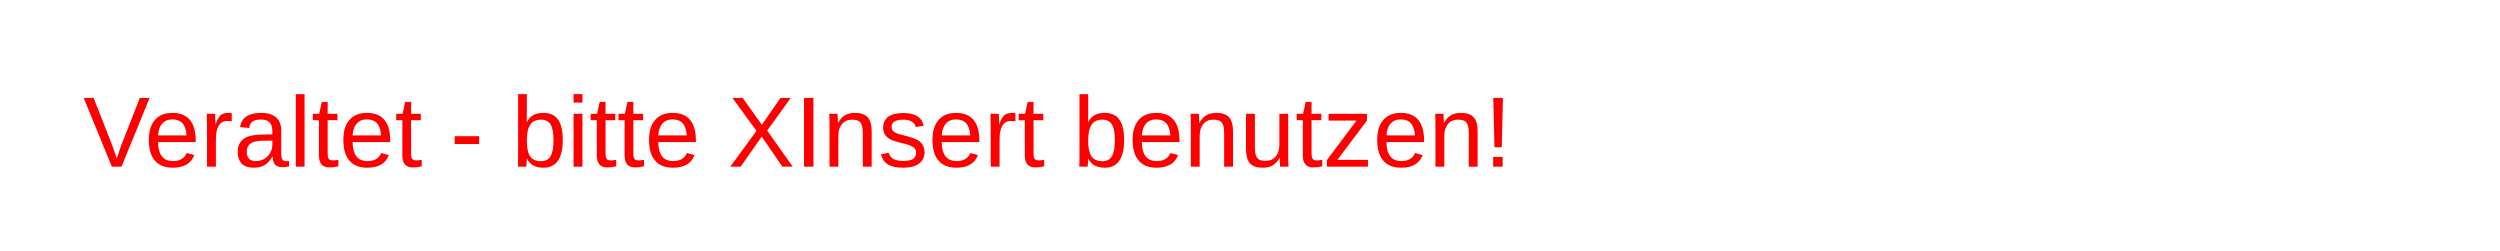
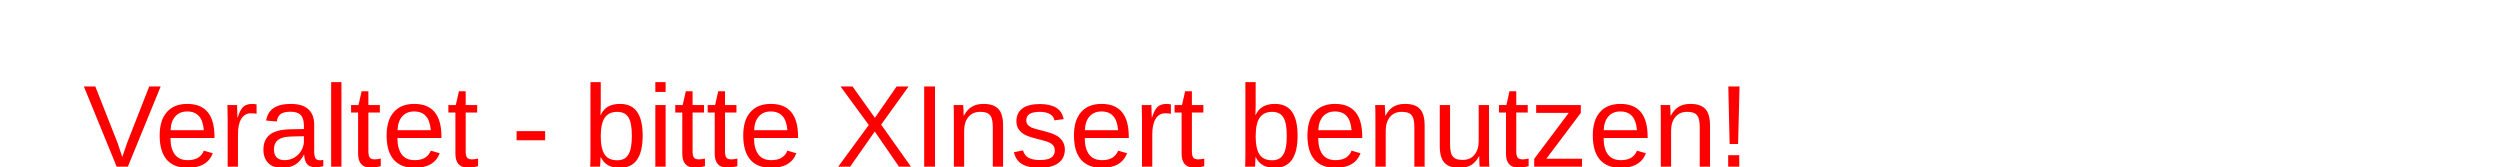
- <svg xmlns="http://www.w3.org/2000/svg" version="1.1" width="300" height="30">
-   <text font-size="12" x="10" y="20" font-family="Arial">
+ <svg xmlns="http://www.w3.org/2000/svg" version="1.1" width="300" height="20">
+   <text font-size="14" x="10" y="20" font-family="Arial">
    <tspan fill="red">Veraltet - bitte XInsert benutzen!</tspan>
  </text>
</svg>
